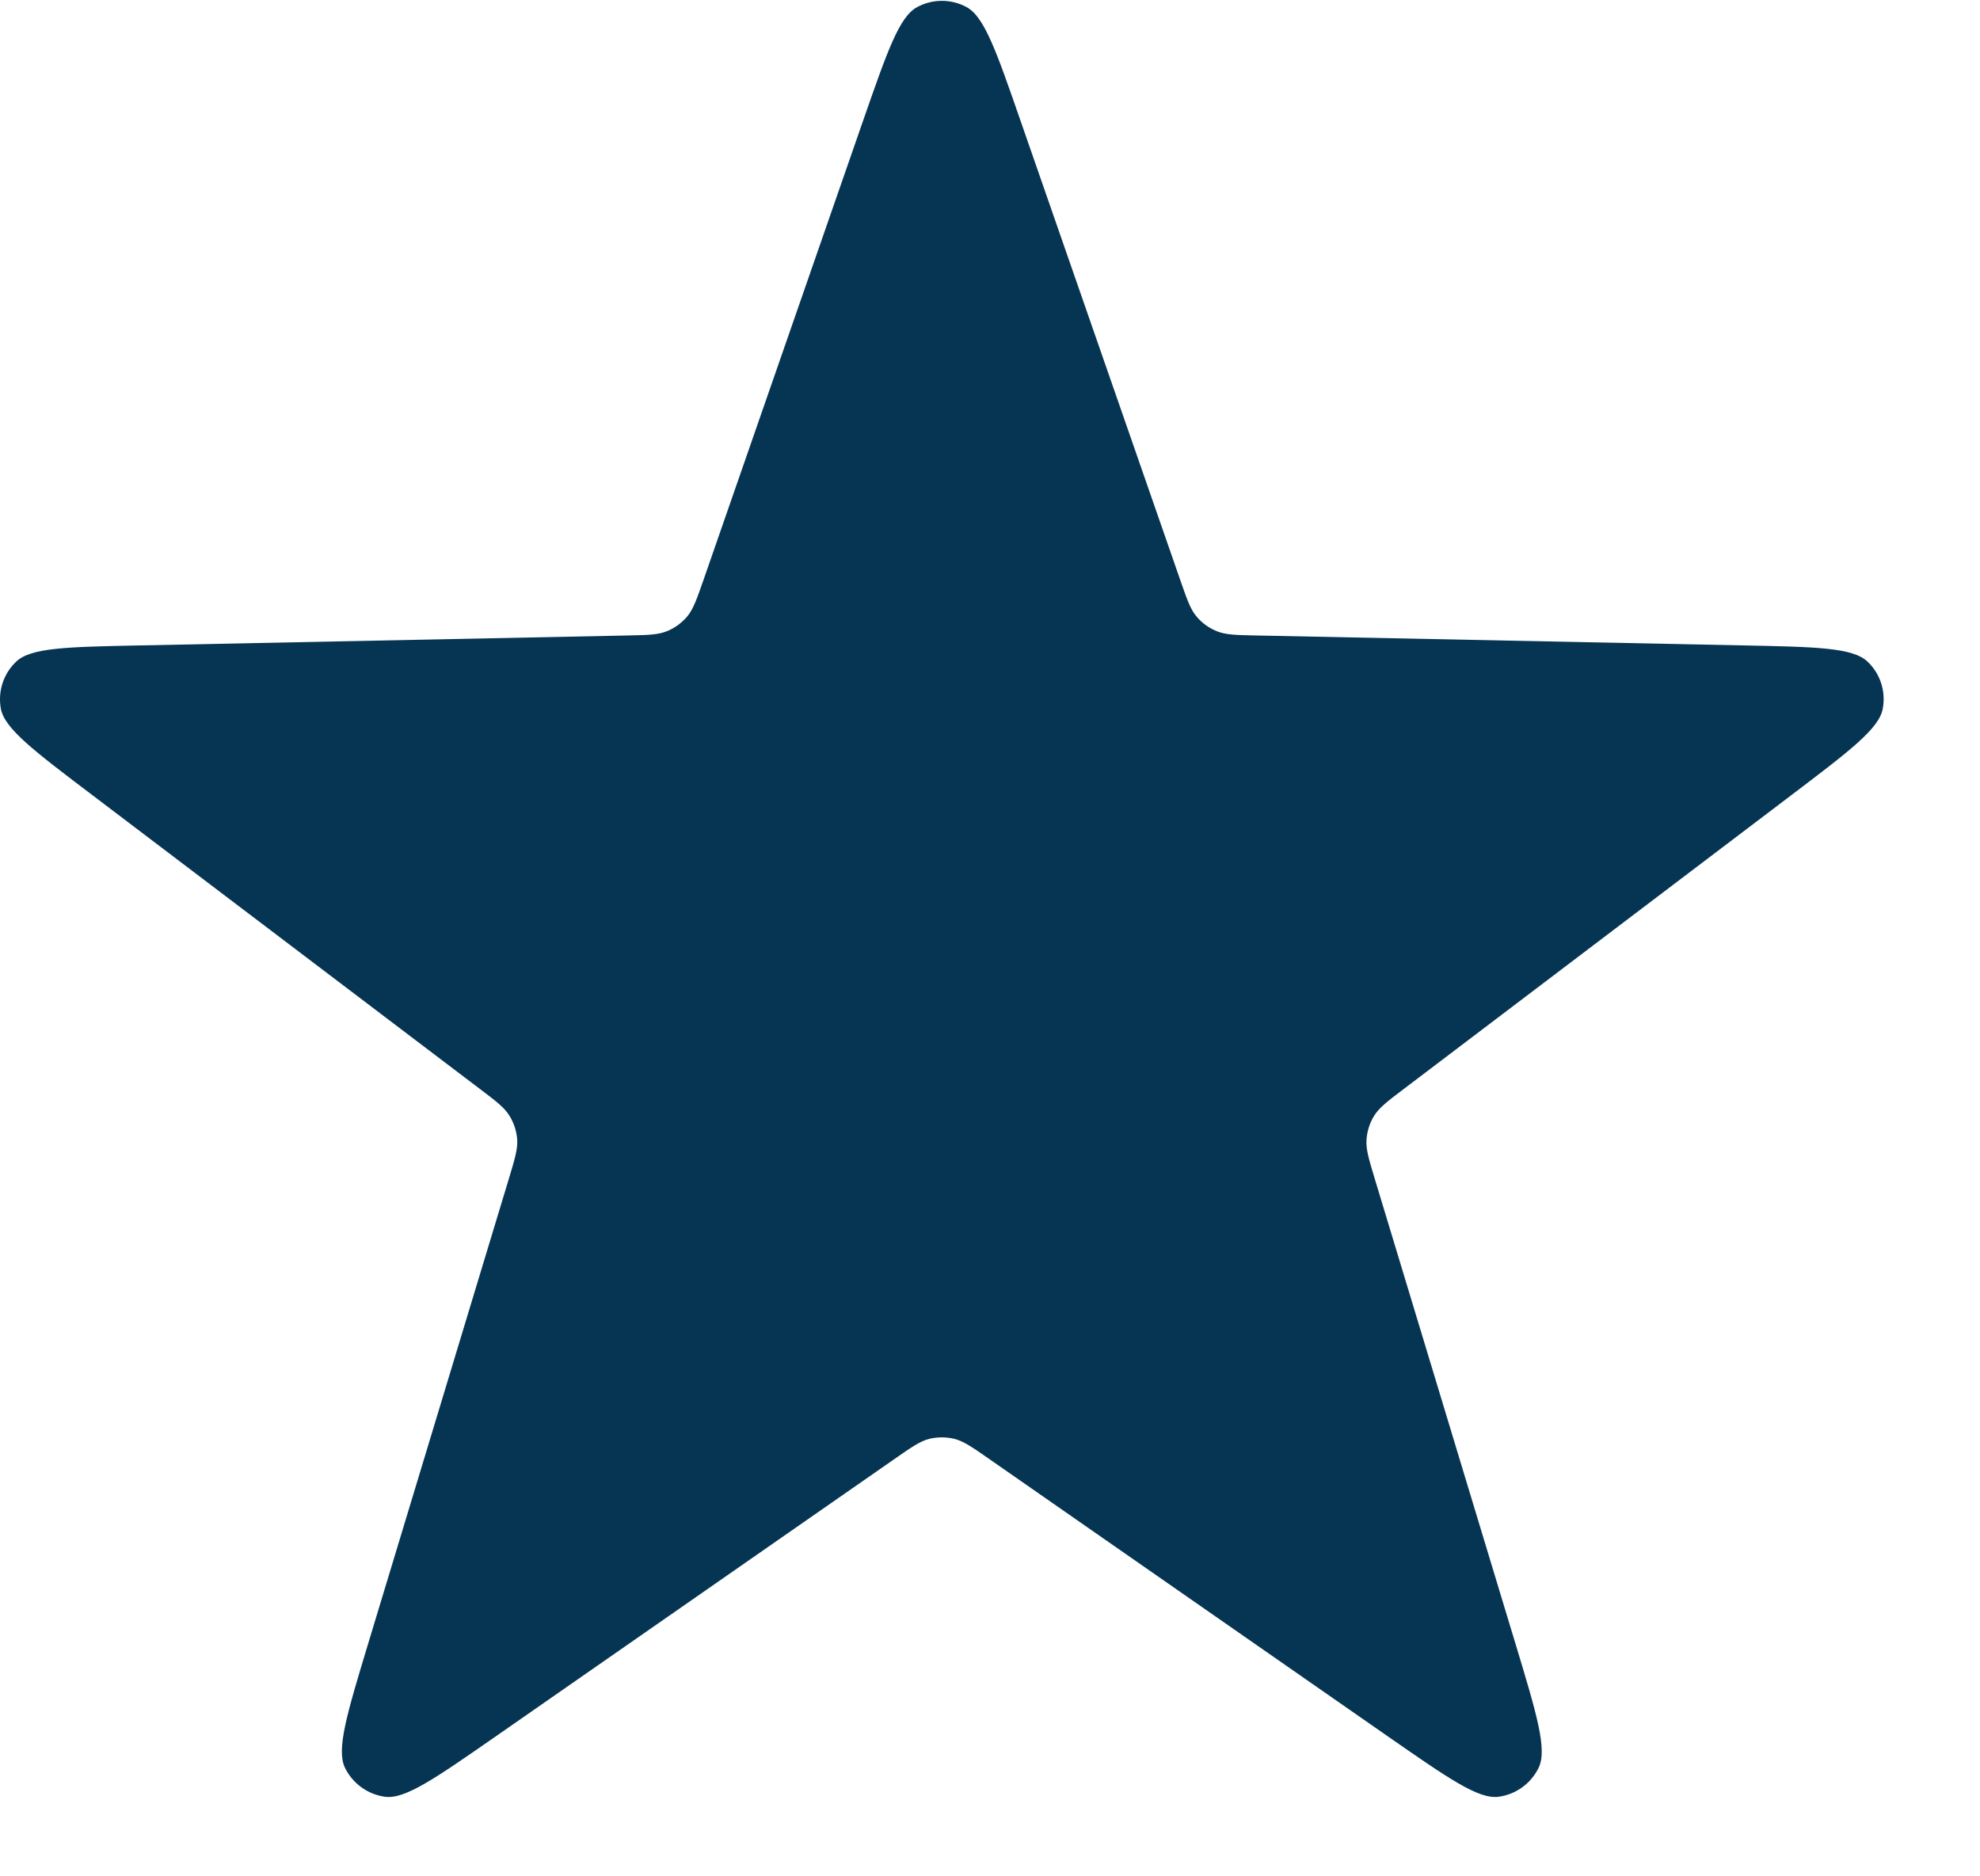
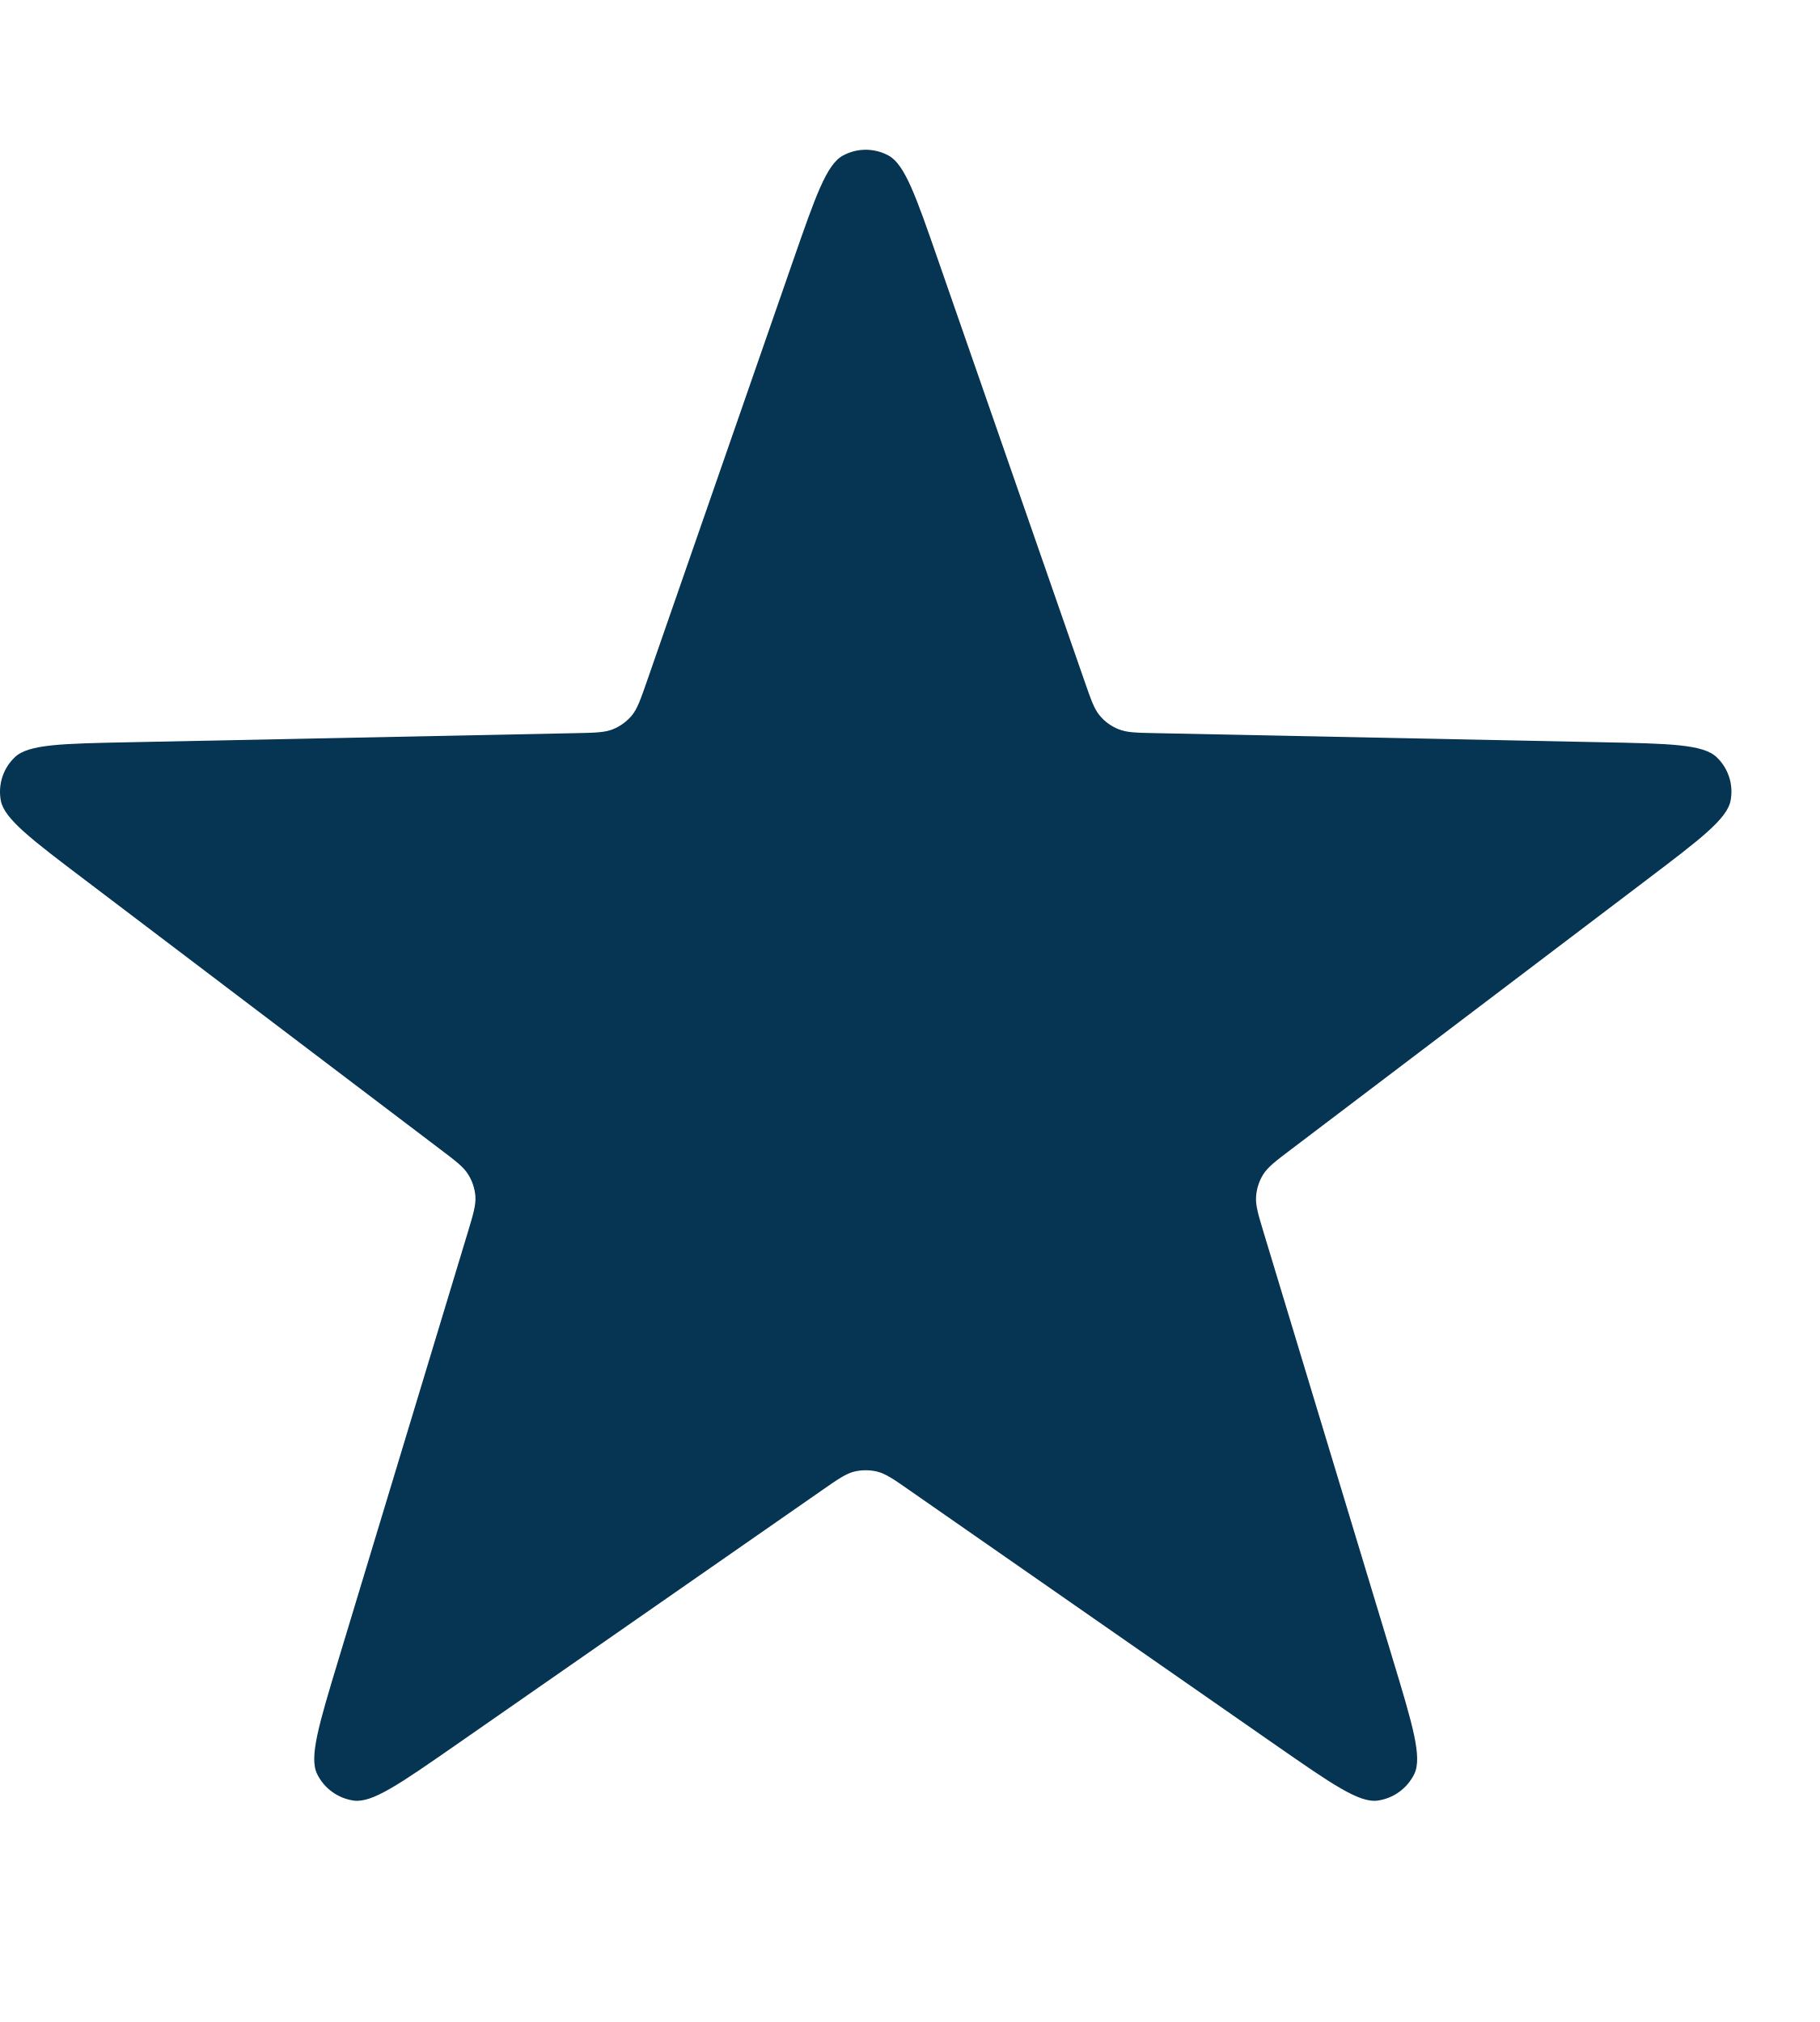
- <svg xmlns="http://www.w3.org/2000/svg" width="19" height="18" viewBox="0 0 19 18" fill="none">
+ <svg xmlns="http://www.w3.org/2000/svg" width="9" height="10" viewBox="0 0 19 18" fill="none">
  <path d="M8.282 1.159C8.514 0.493 8.629 0.16 8.801 0.068C8.949 -0.012 9.127 -0.012 9.275 0.068C9.446 0.16 9.562 0.493 9.793 1.159L11.324 5.562C11.39 5.751 11.422 5.846 11.482 5.917C11.534 5.979 11.601 6.028 11.677 6.058C11.762 6.093 11.862 6.095 12.063 6.099L16.723 6.194C17.428 6.208 17.78 6.215 17.921 6.35C18.043 6.466 18.098 6.635 18.067 6.801C18.033 6.992 17.752 7.205 17.191 7.63L17.19 7.631L13.476 10.447C13.316 10.568 13.236 10.629 13.187 10.707C13.144 10.776 13.119 10.855 13.113 10.936C13.106 11.028 13.135 11.124 13.193 11.316L14.543 15.777C14.747 16.452 14.849 16.79 14.765 16.965C14.692 17.116 14.548 17.221 14.381 17.244C14.188 17.27 13.899 17.068 13.32 16.666L9.495 14.004C9.33 13.889 9.248 13.832 9.158 13.809C9.079 13.79 8.996 13.79 8.917 13.809C8.828 13.832 8.746 13.889 8.581 14.004L4.755 16.666C4.176 17.068 3.887 17.27 3.694 17.244C3.528 17.221 3.383 17.116 3.31 16.965C3.226 16.79 3.328 16.452 3.532 15.777L4.882 11.316C4.94 11.124 4.969 11.028 4.963 10.936C4.957 10.855 4.931 10.776 4.888 10.707C4.84 10.629 4.76 10.568 4.6 10.447L0.885 7.63C0.324 7.205 0.043 6.992 0.008 6.801C-0.022 6.635 0.033 6.466 0.155 6.35C0.295 6.215 0.648 6.208 1.353 6.194L6.013 6.099C6.213 6.095 6.313 6.093 6.399 6.058C6.474 6.028 6.541 5.979 6.594 5.917C6.653 5.846 6.686 5.751 6.752 5.562L8.282 1.159Z" fill="#053553" />
</svg>
